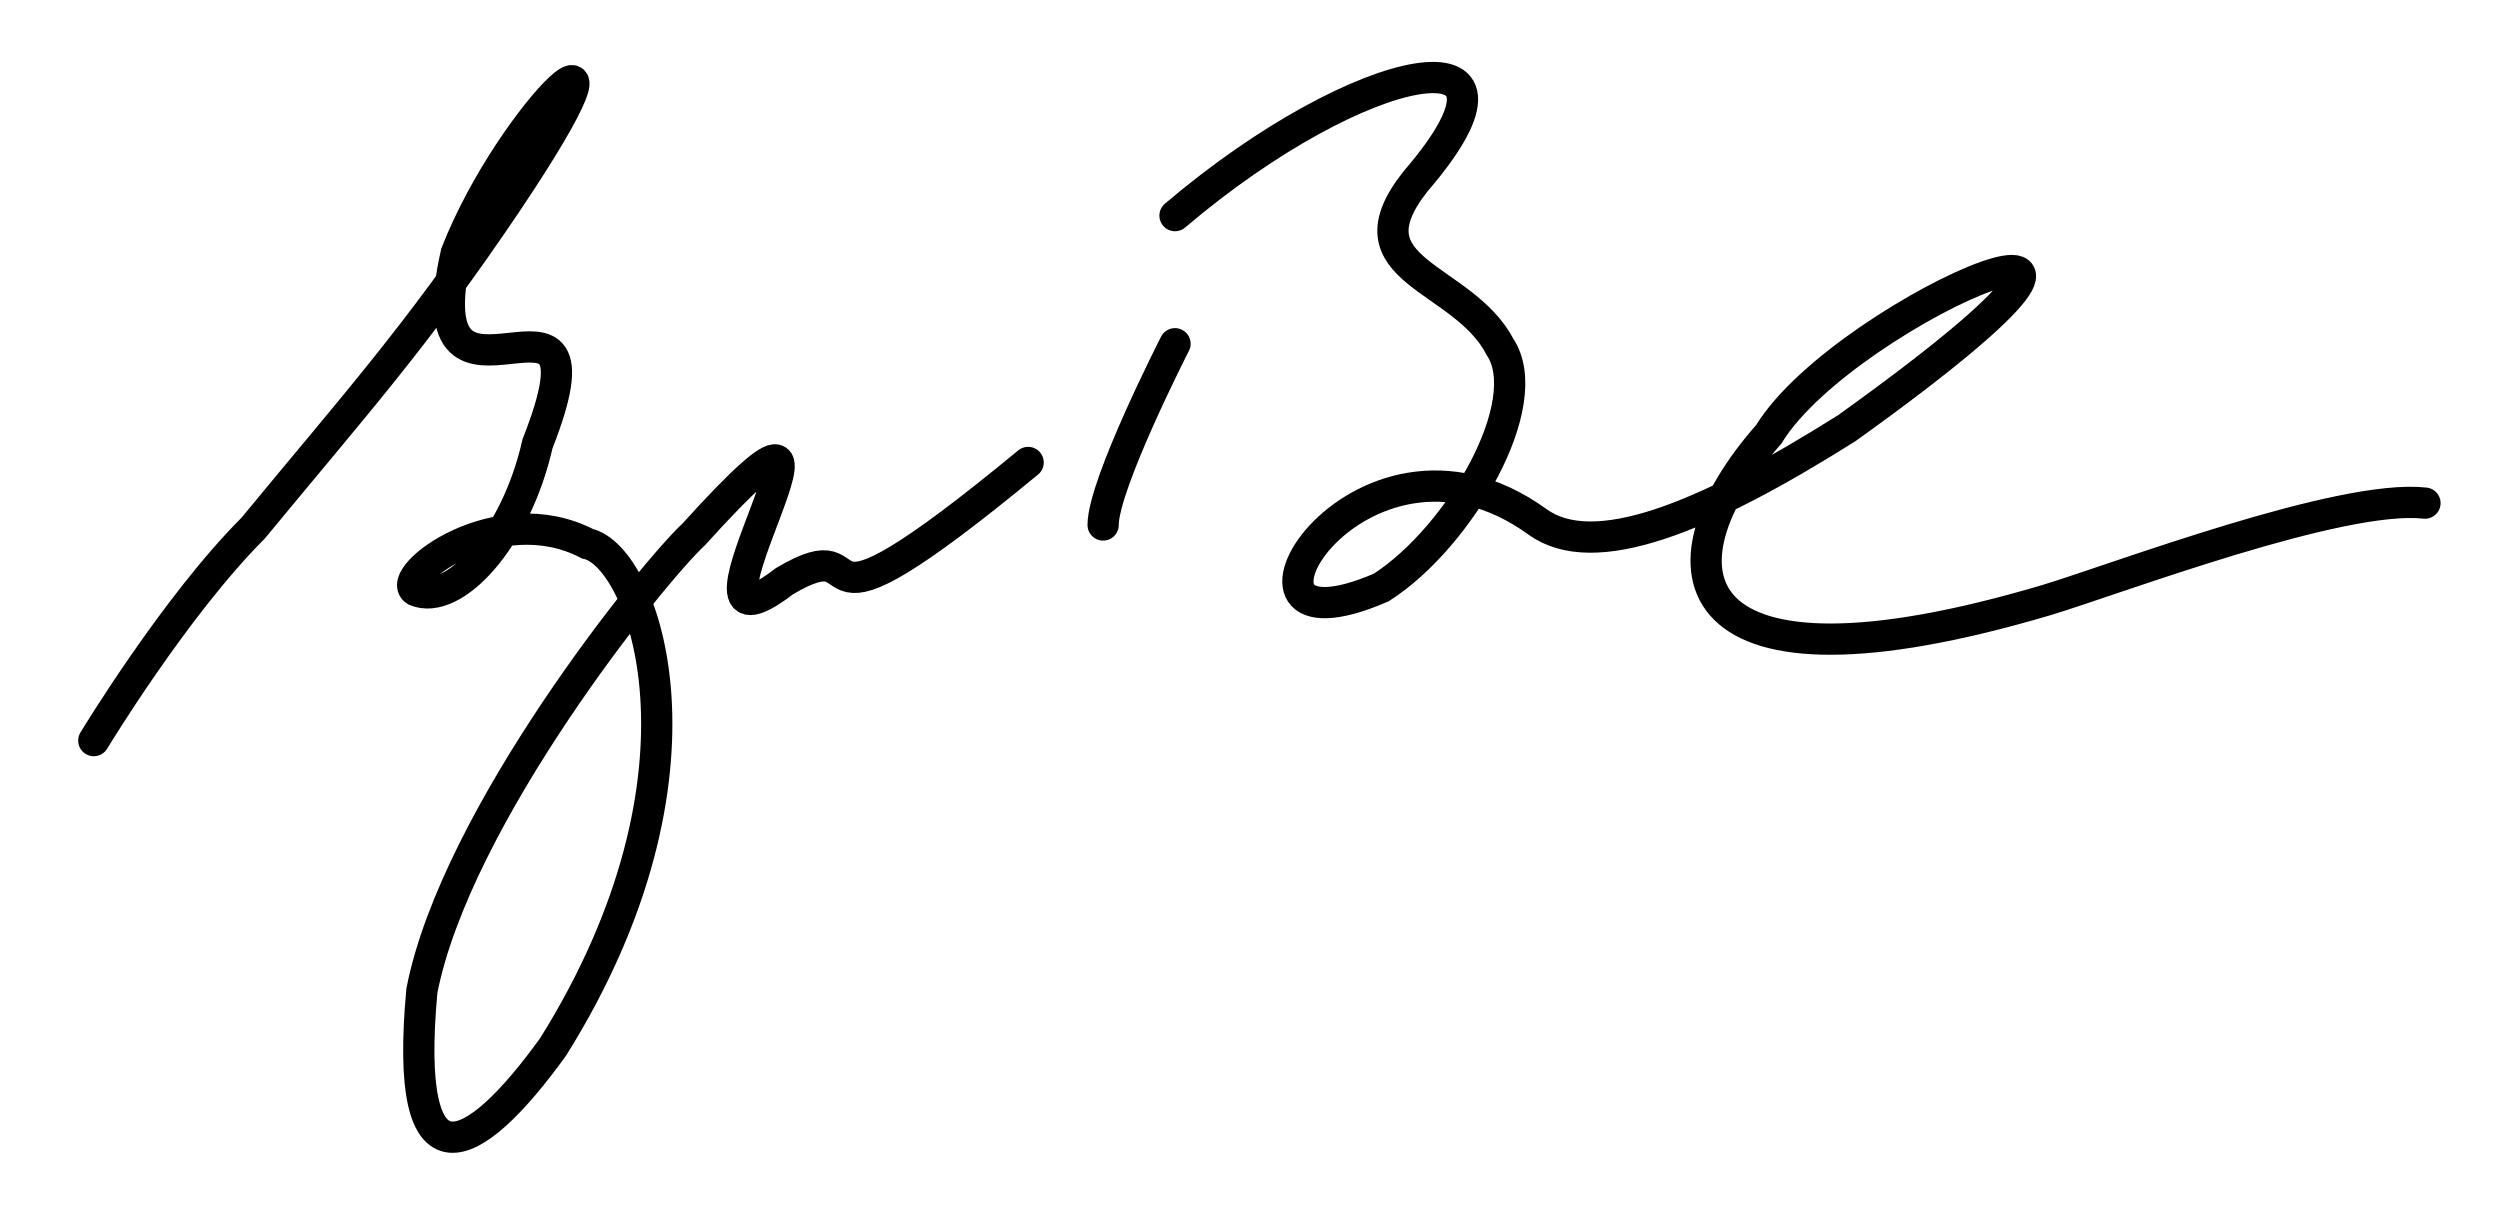
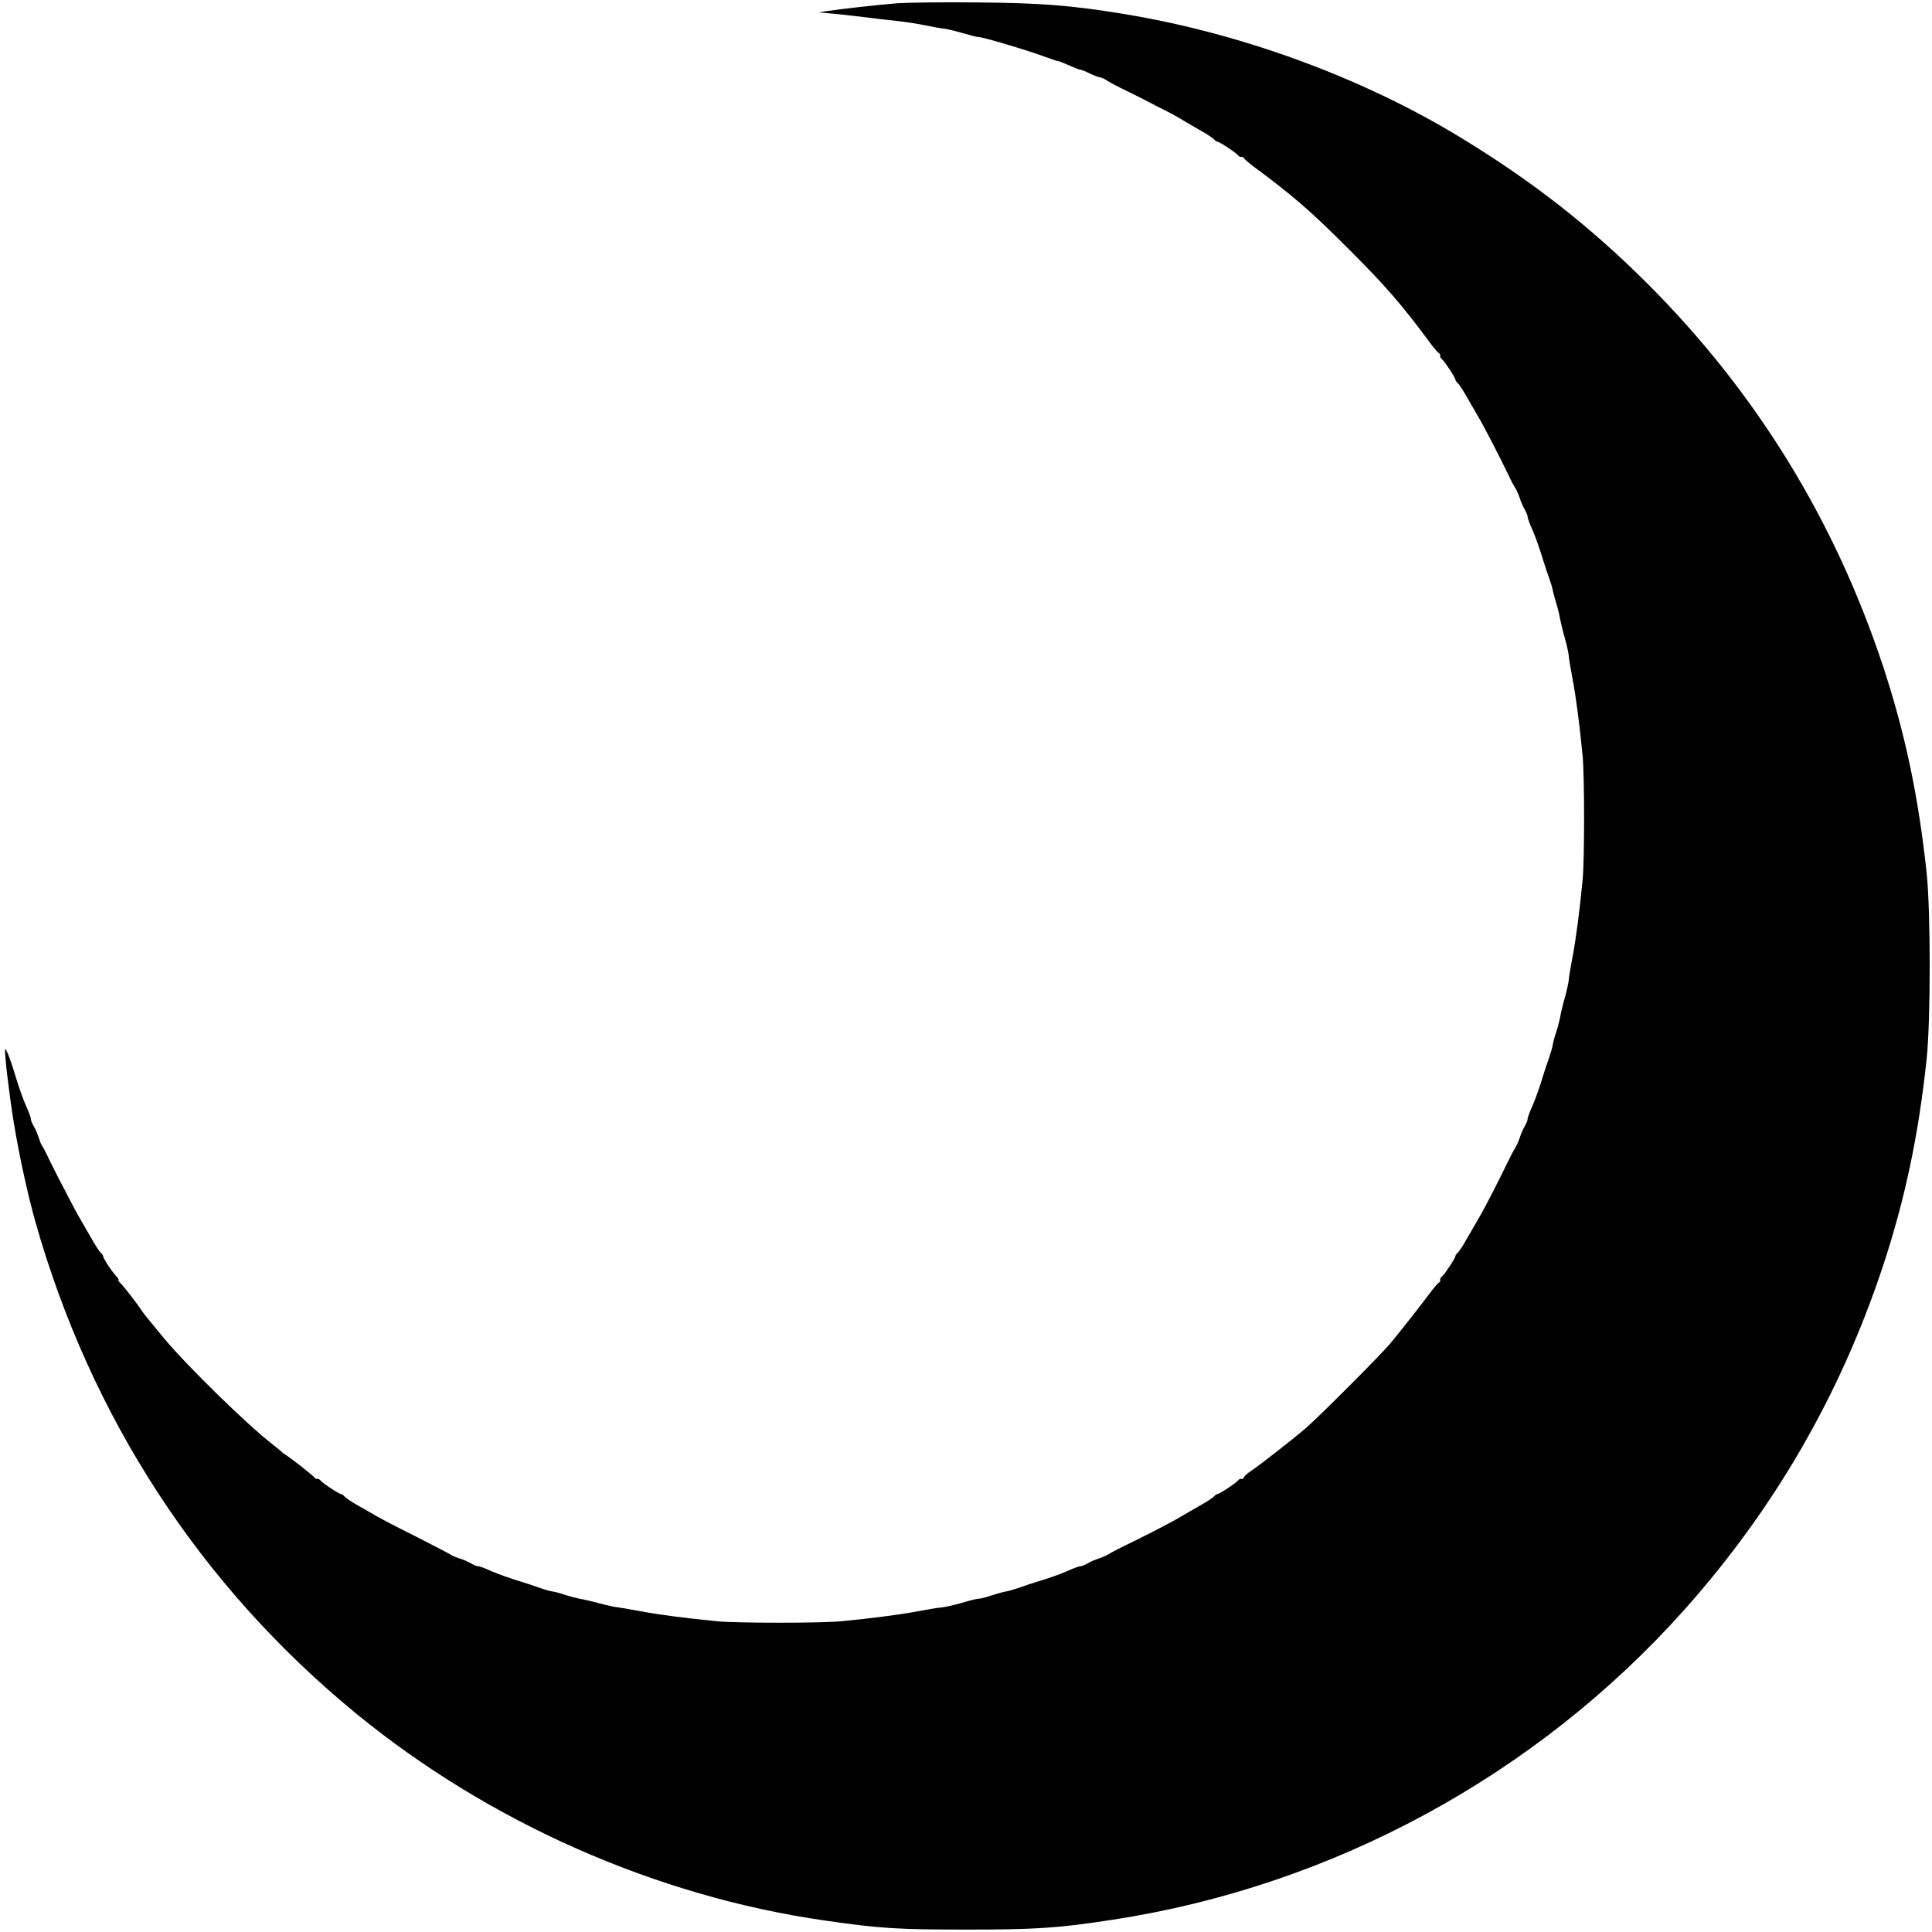
- <svg xmlns="http://www.w3.org/2000/svg" width="11.114in" height="5.404in" viewBox="0 0 800 389">
-   <path id="Unnamed" fill="none" stroke="black" stroke-width="10" stroke-linecap="round" d="M 30.00,237.00            C 30.00,237.00 56.00,194.00 81.00,169.00              114.00,129.00 133.00,108.00 162.00,65.00              211.00,-8.00 164.00,35.00 146.00,81.00              131.00,147.00 198.00,76.00 172.00,142.00              165.00,173.00 145.00,194.00 133.00,189.00              125.91,184.57 159.00,159.00 188.00,174.00              206.00,178.00 232.00,247.00 177.00,335.00              151.00,371.00 129.00,382.00 135.00,317.00              146.00,261.00 209.00,183.00 222.00,171.00              288.00,98.00 208.00,219.00 251.00,186.00              283.00,167.00 249.00,214.00 329.00,148.00M 376.00,110.00            C 376.00,110.00 353.00,155.00 353.00,168.00M 376.00,69.00            C 436.00,18.00 497.00,7.00 453.00,58.00              430.00,87.00 468.00,88.00 480.00,111.00              492.00,129.00 467.00,172.00 442.00,188.00              382.00,214.00 434.00,125.00 492.00,167.00              510.00,180.00 545.00,166.00 591.00,137.00              718.00,46.00 591.00,98.00 566.00,139.00              528.00,182.00 537.00,227.00 655.00,192.00              678.00,185.00 749.00,158.00 776.00,161.00" />
+ <svg xmlns="http://www.w3.org/2000/svg" version="1.0" width="600pt" height="600pt" viewBox="0 0 1200 1200" preserveAspectRatio="xMidYMid meet">
+   <g transform="translate(0,1200) scale(0.1,-0.1)" fill="#000000" stroke="none">
+     <path d="M5575 11980 c-124 -10 -364 -37 -440 -49 l-50 -8 80 -7 c44 -4 134 -14 200 -22 66 -9 158 -19 205 -24 47 -5 128 -17 180 -28 52 -11 104 -20 115 -20 11 -1 59 -12 108 -26 48 -14 95 -26 104 -26 29 0 301 -81 423 -126 36 -13 69 -24 73 -24 5 0 27 -8 50 -19 59 -25 80 -34 92 -35 6 -1 31 -11 57 -24 26 -12 53 -22 60 -22 7 0 29 -10 48 -23 19 -12 59 -33 88 -47 30 -14 90 -44 135 -67 45 -24 105 -54 132 -68 28 -13 71 -37 96 -52 26 -16 80 -47 121 -71 42 -23 81 -49 88 -57 7 -8 16 -15 21 -15 13 0 113 -66 128 -84 7 -9 17 -13 22 -11 4 3 11 -1 16 -8 4 -7 26 -26 48 -43 253 -187 361 -280 600 -519 239 -239 332 -347 519 -600 17 -22 36 -44 43 -48 7 -5 11 -12 8 -16 -2 -5 2 -15 11 -22 18 -15 84 -115 84 -128 0 -5 7 -14 15 -21 8 -7 34 -46 57 -88 24 -41 55 -95 70 -121 37 -62 139 -260 192 -371 11 -25 28 -56 37 -70 9 -14 22 -43 29 -65 7 -22 21 -55 32 -73 10 -18 17 -36 16 -40 -1 -7 14 -49 32 -87 13 -28 50 -132 65 -185 8 -25 23 -72 35 -105 12 -33 23 -69 24 -80 2 -11 11 -45 20 -75 10 -30 21 -75 25 -100 5 -25 18 -81 31 -125 12 -44 23 -93 24 -110 1 -16 12 -82 24 -145 22 -116 44 -290 62 -475 12 -129 12 -641 0 -770 -18 -185 -40 -359 -62 -475 -12 -63 -23 -128 -24 -145 -1 -16 -12 -66 -24 -110 -13 -44 -26 -100 -30 -125 -5 -25 -16 -67 -25 -93 -9 -26 -18 -60 -20 -75 -2 -15 -14 -54 -25 -87 -12 -33 -28 -80 -35 -105 -15 -52 -51 -155 -65 -185 -18 -38 -33 -80 -32 -87 1 -4 -6 -22 -16 -40 -11 -18 -25 -51 -32 -73 -7 -22 -20 -51 -29 -65 -9 -14 -29 -52 -45 -85 -54 -113 -144 -289 -184 -356 -15 -26 -46 -80 -70 -121 -23 -42 -49 -81 -57 -88 -8 -7 -15 -16 -15 -21 0 -13 -66 -113 -84 -128 -9 -7 -13 -17 -11 -22 3 -4 -1 -11 -8 -16 -7 -4 -26 -26 -43 -48 -63 -85 -214 -277 -260 -331 -69 -81 -446 -458 -524 -525 -82 -70 -288 -231 -339 -265 -22 -14 -42 -32 -45 -40 -3 -9 -10 -13 -15 -10 -5 3 -15 -1 -22 -10 -15 -18 -115 -84 -128 -84 -5 0 -14 -7 -21 -15 -7 -8 -46 -34 -88 -57 -41 -24 -95 -55 -121 -70 -67 -40 -243 -130 -356 -184 -33 -16 -71 -36 -85 -45 -14 -9 -43 -22 -65 -29 -22 -7 -55 -21 -73 -32 -18 -10 -36 -17 -40 -16 -7 1 -49 -14 -87 -32 -30 -14 -133 -50 -185 -65 -25 -7 -72 -23 -105 -35 -33 -11 -72 -23 -86 -25 -15 -2 -55 -13 -89 -24 -35 -12 -71 -21 -82 -21 -10 0 -57 -11 -105 -26 -49 -14 -104 -26 -123 -28 -19 -1 -87 -12 -150 -24 -116 -22 -290 -44 -475 -62 -129 -12 -641 -12 -770 0 -185 18 -359 40 -475 62 -63 12 -128 23 -145 25 -16 1 -66 12 -110 24 -44 12 -100 25 -125 29 -25 5 -67 16 -93 25 -26 9 -60 18 -75 20 -15 2 -54 13 -87 25 -33 12 -80 27 -105 35 -53 15 -157 52 -185 65 -38 18 -80 33 -87 32 -4 -1 -22 6 -40 16 -18 11 -51 25 -73 32 -22 7 -45 17 -51 21 -6 5 -101 54 -210 110 -176 88 -229 116 -309 163 -11 6 -46 26 -77 44 -31 18 -62 40 -68 47 -7 8 -16 15 -21 15 -13 0 -113 66 -128 84 -7 9 -17 13 -22 11 -4 -3 -11 1 -16 8 -8 12 -146 121 -181 142 -10 6 -19 13 -22 17 -3 3 -30 26 -61 50 -154 119 -532 489 -668 653 -110 133 -124 150 -136 168 -32 48 -113 154 -134 174 -13 13 -20 23 -16 23 5 0 -2 12 -16 27 -30 33 -79 109 -79 122 0 5 -7 14 -15 21 -8 7 -34 46 -57 88 -24 41 -55 95 -70 121 -15 25 -49 89 -76 141 -27 52 -57 109 -65 125 -9 17 -32 63 -52 104 -19 41 -39 79 -44 85 -5 6 -14 29 -21 51 -7 22 -21 55 -32 73 -10 18 -17 36 -16 40 1 7 -14 49 -32 87 -13 28 -50 132 -65 185 -28 95 -59 174 -63 162 -6 -18 25 -280 54 -457 33 -202 86 -443 133 -611 345 -1220 1027 -2265 1994 -3058 827 -677 1864 -1135 2912 -1285 338 -49 452 -56 875 -56 435 0 572 9 910 61 1367 209 2635 897 3554 1928 557 625 967 1334 1231 2131 138 418 222 817 272 1290 25 243 25 907 0 1150 -50 473 -134 872 -272 1290 -300 904 -785 1694 -1455 2366 -360 360 -718 641 -1170 916 -613 373 -1367 649 -2100 768 -321 52 -508 67 -910 70 -206 2 -424 -1 -485 -5z" />
+   </g>
</svg>
